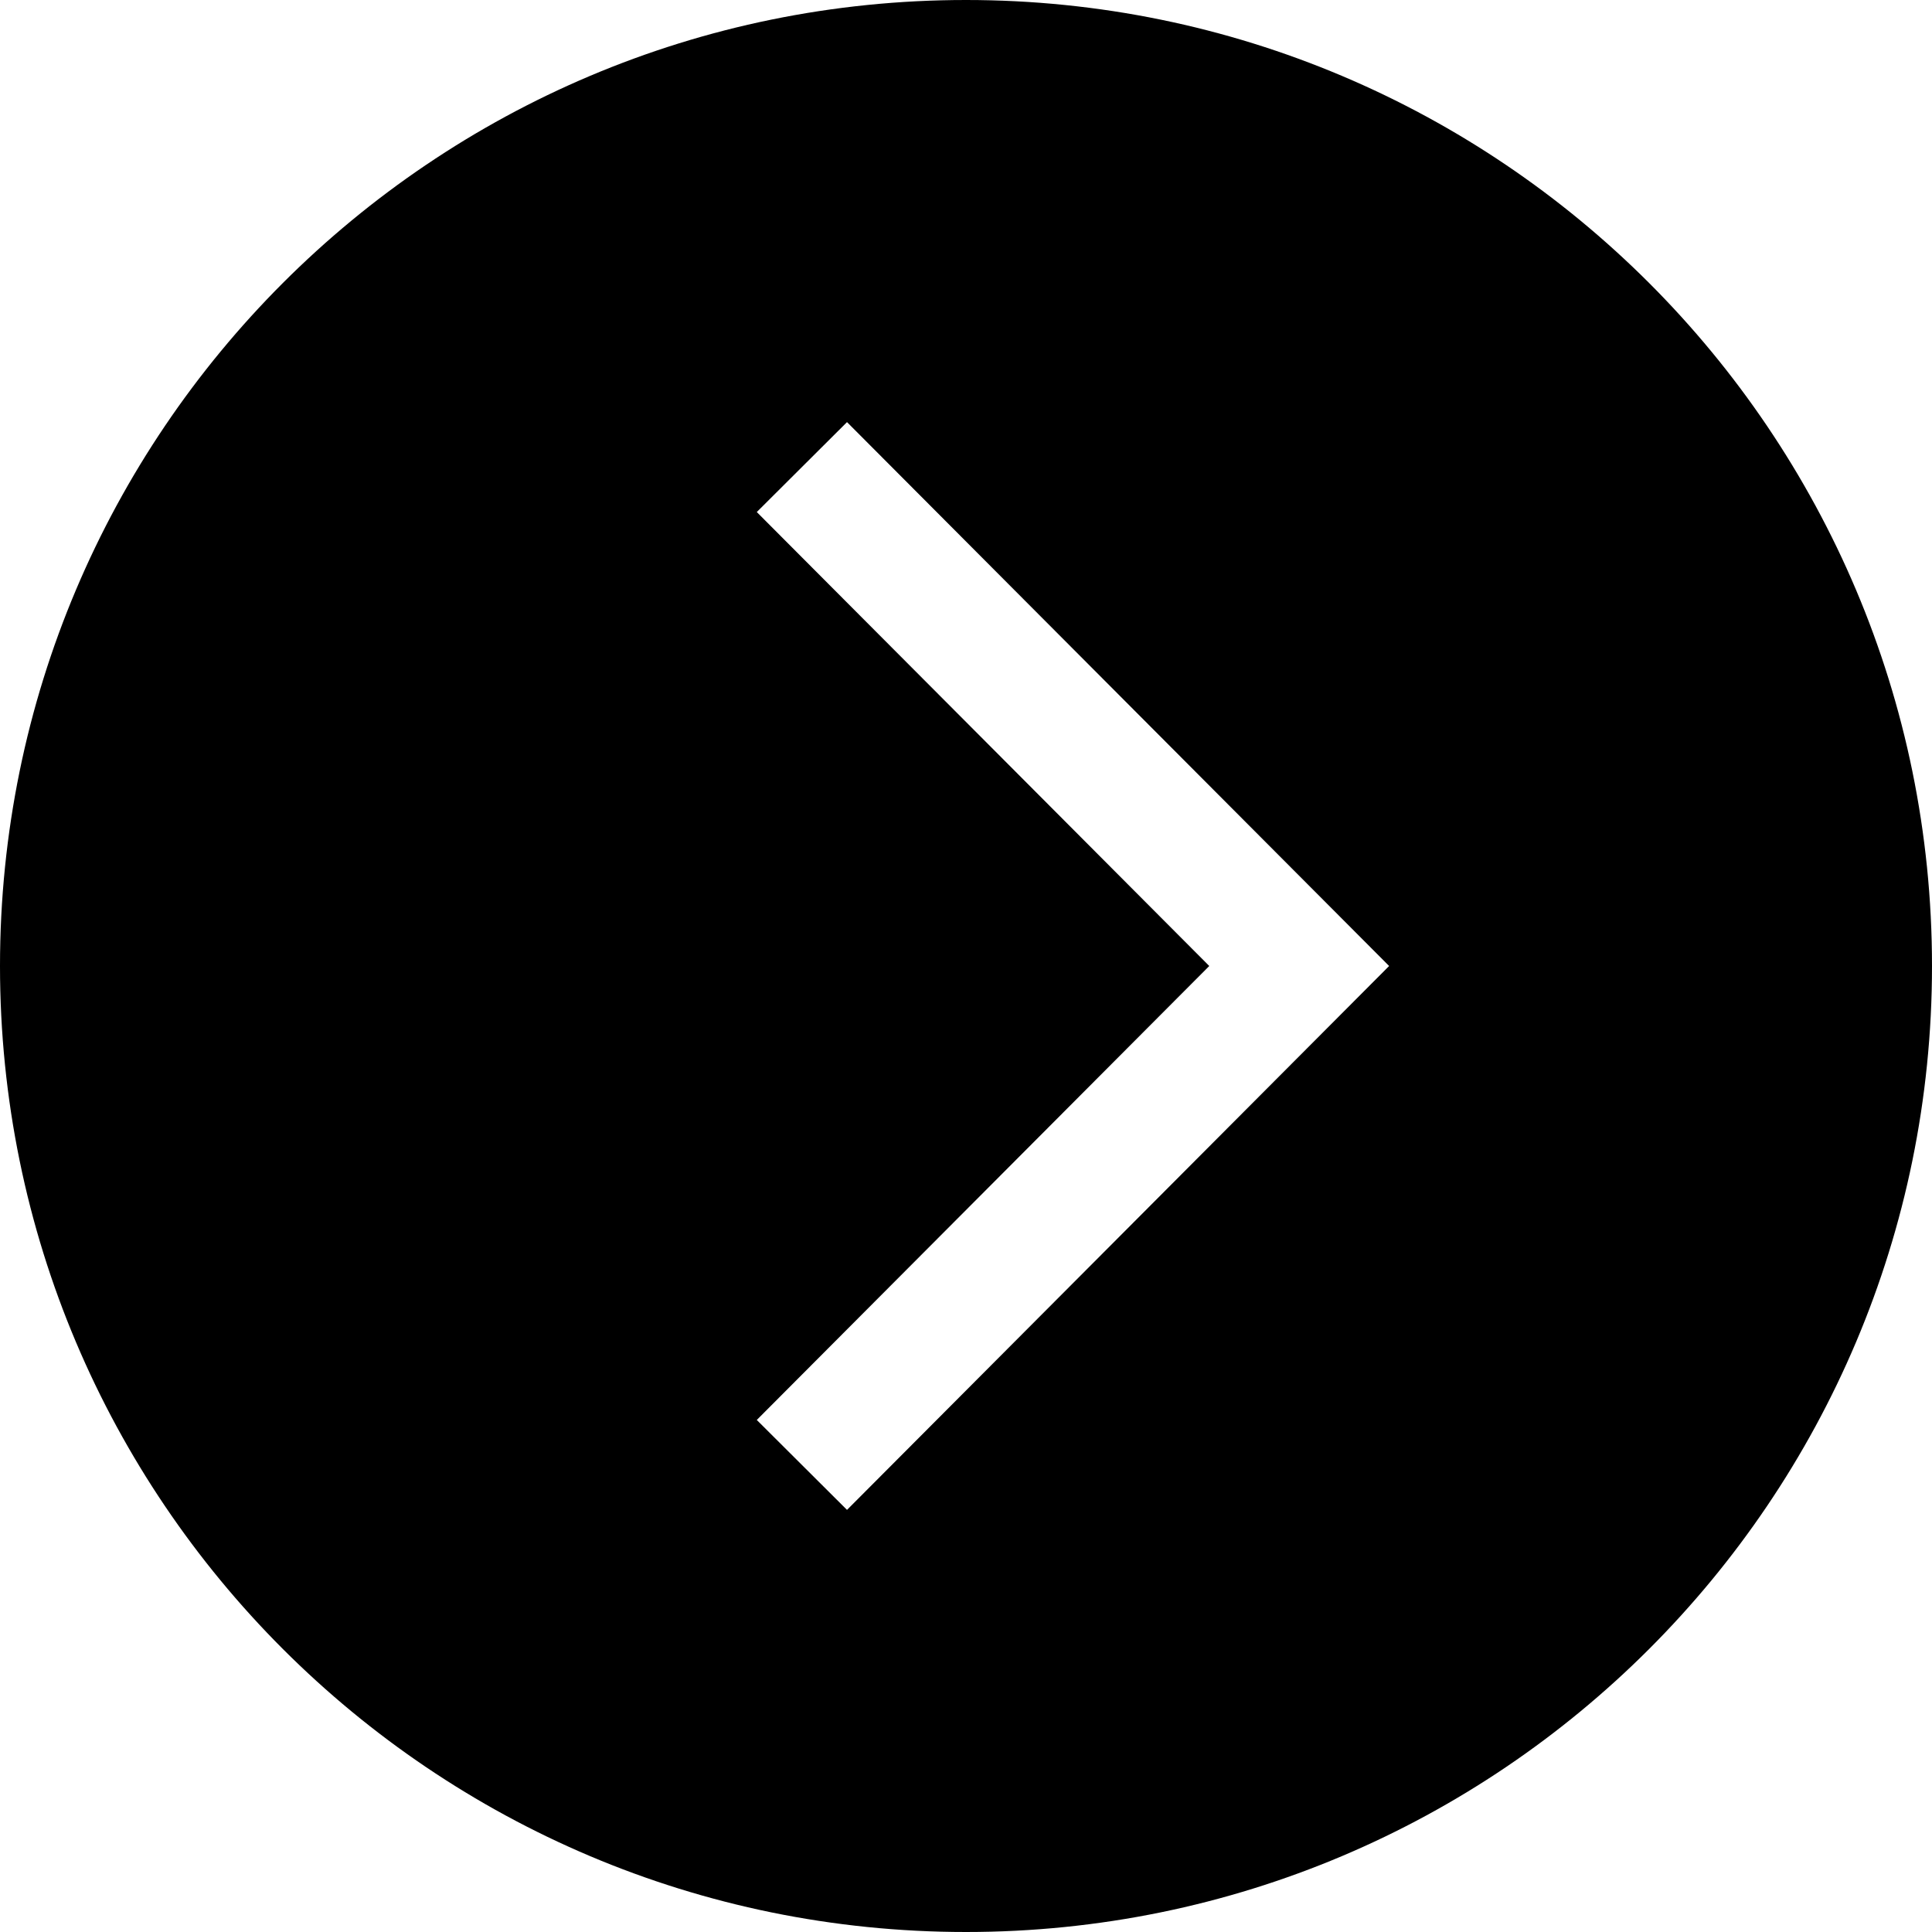
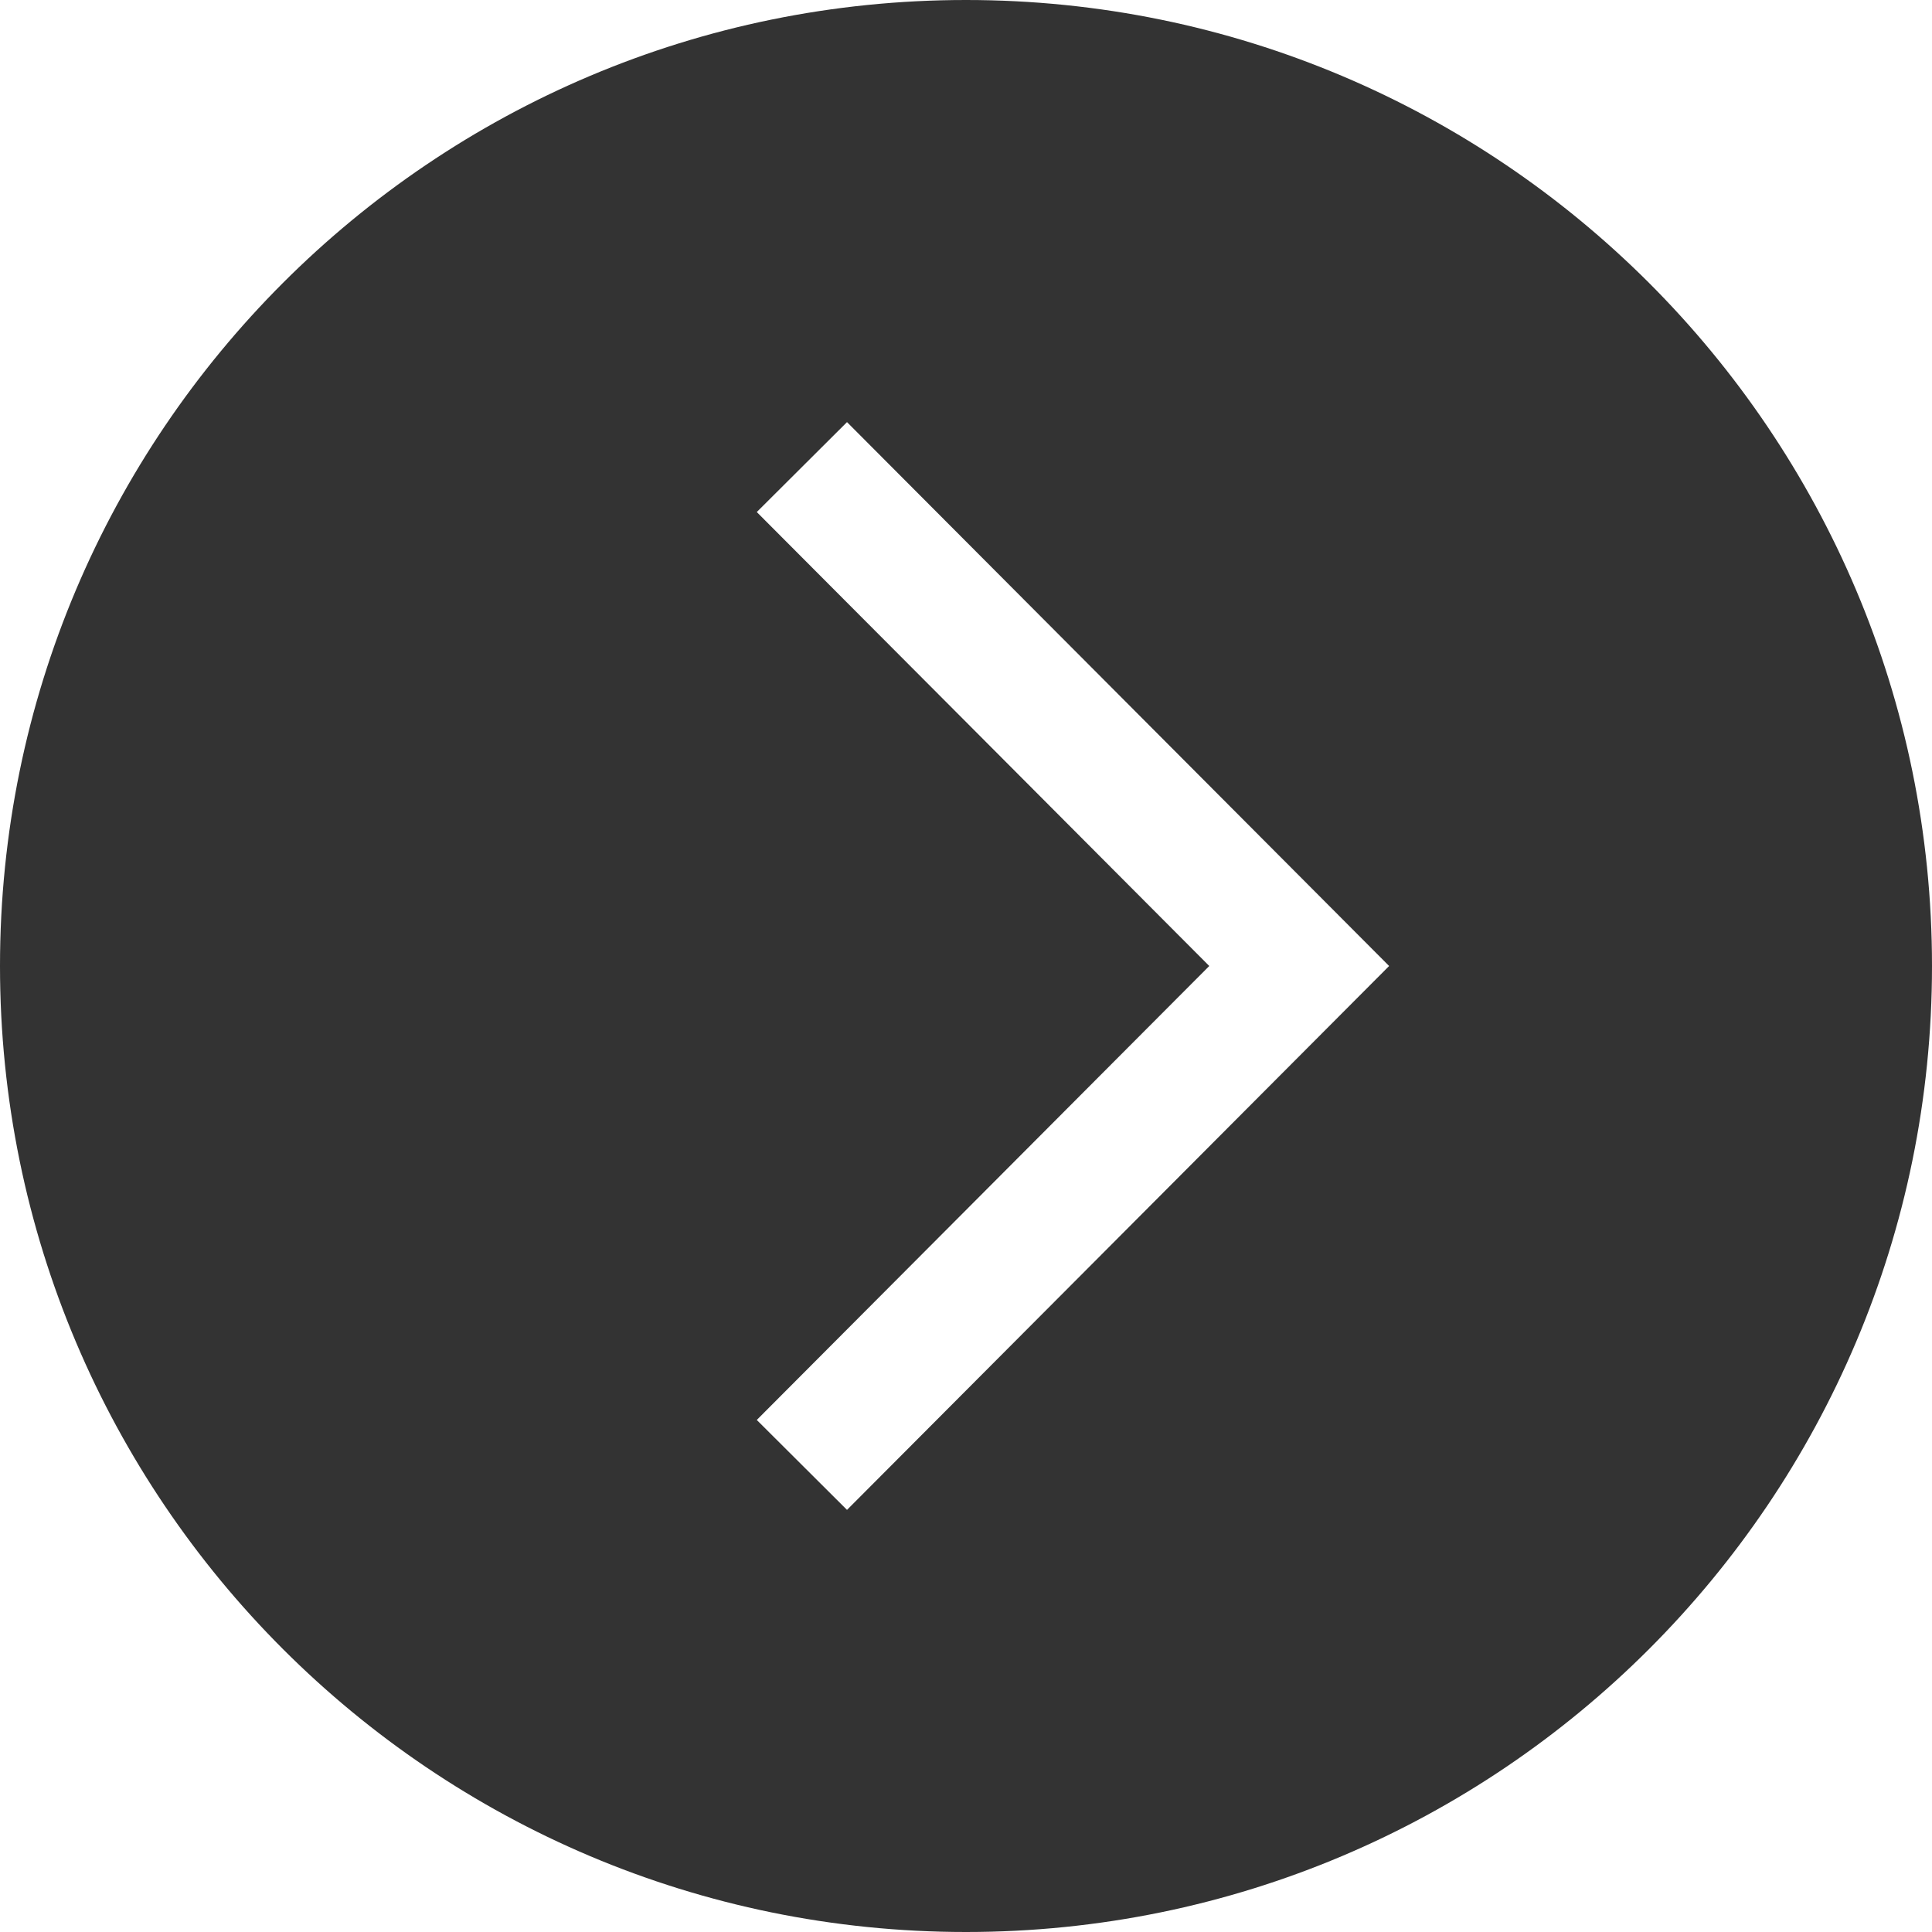
- <svg xmlns="http://www.w3.org/2000/svg" version="1.1" id="Layer_1" x="0px" y="0px" viewBox="0 0 455 455" style="enable-background:new 0 0 455 455;" xml:space="preserve">
+ <svg xmlns="http://www.w3.org/2000/svg" version="1.1" id="Layer_1" x="0px" y="0px" viewBox="0 0 455 455" style="enable-background:new 0 0 455 455;fill:#333333;" xml:space="preserve">
  <path d="M227.5,0C101.855,0,0,101.855,0,227.5S101.855,455,227.5,455S455,353.145,455,227.5S353.145,0,227.5,0z M199.476,355.589  l-21.248-21.178L284.791,227.5L178.228,120.589l21.248-21.178L327.148,227.5L199.476,355.589z" />
  <g>
</g>
  <g>
</g>
  <g>
</g>
  <g>
</g>
  <g>
</g>
  <g>
</g>
  <g>
</g>
  <g>
</g>
  <g>
</g>
  <g>
</g>
  <g>
</g>
  <g>
</g>
  <g>
</g>
  <g>
</g>
  <g>
</g>
</svg>
